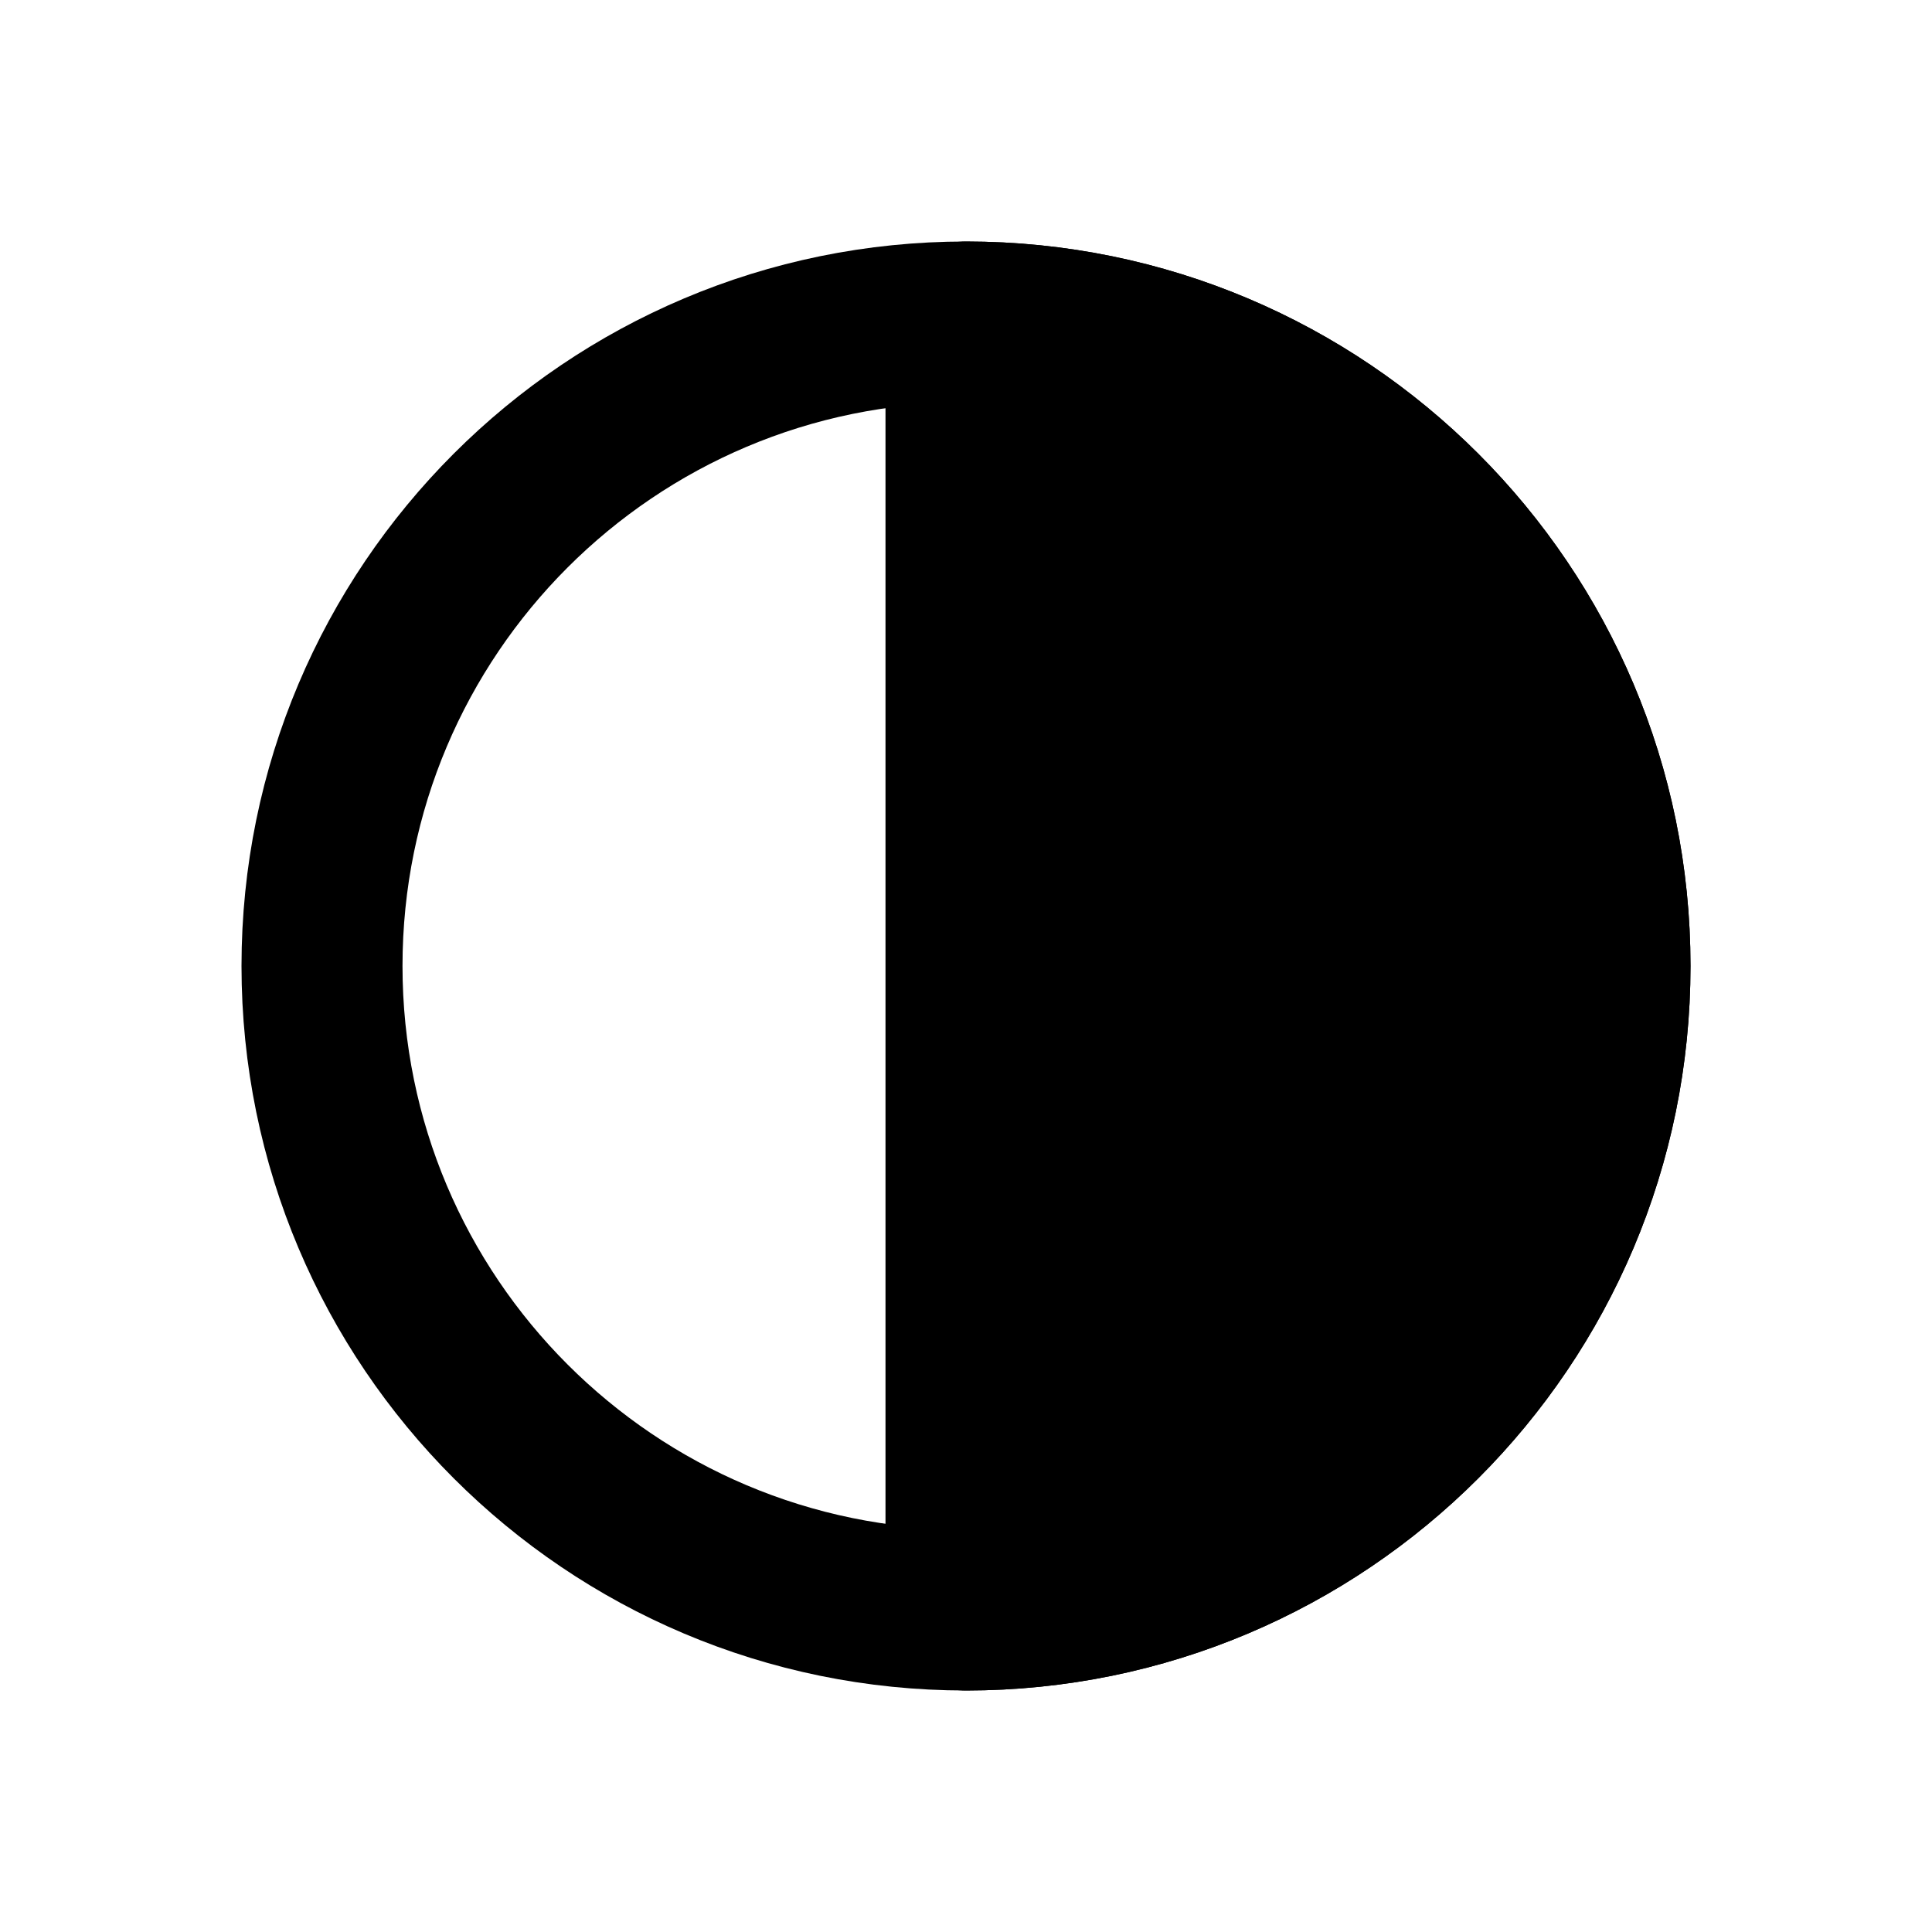
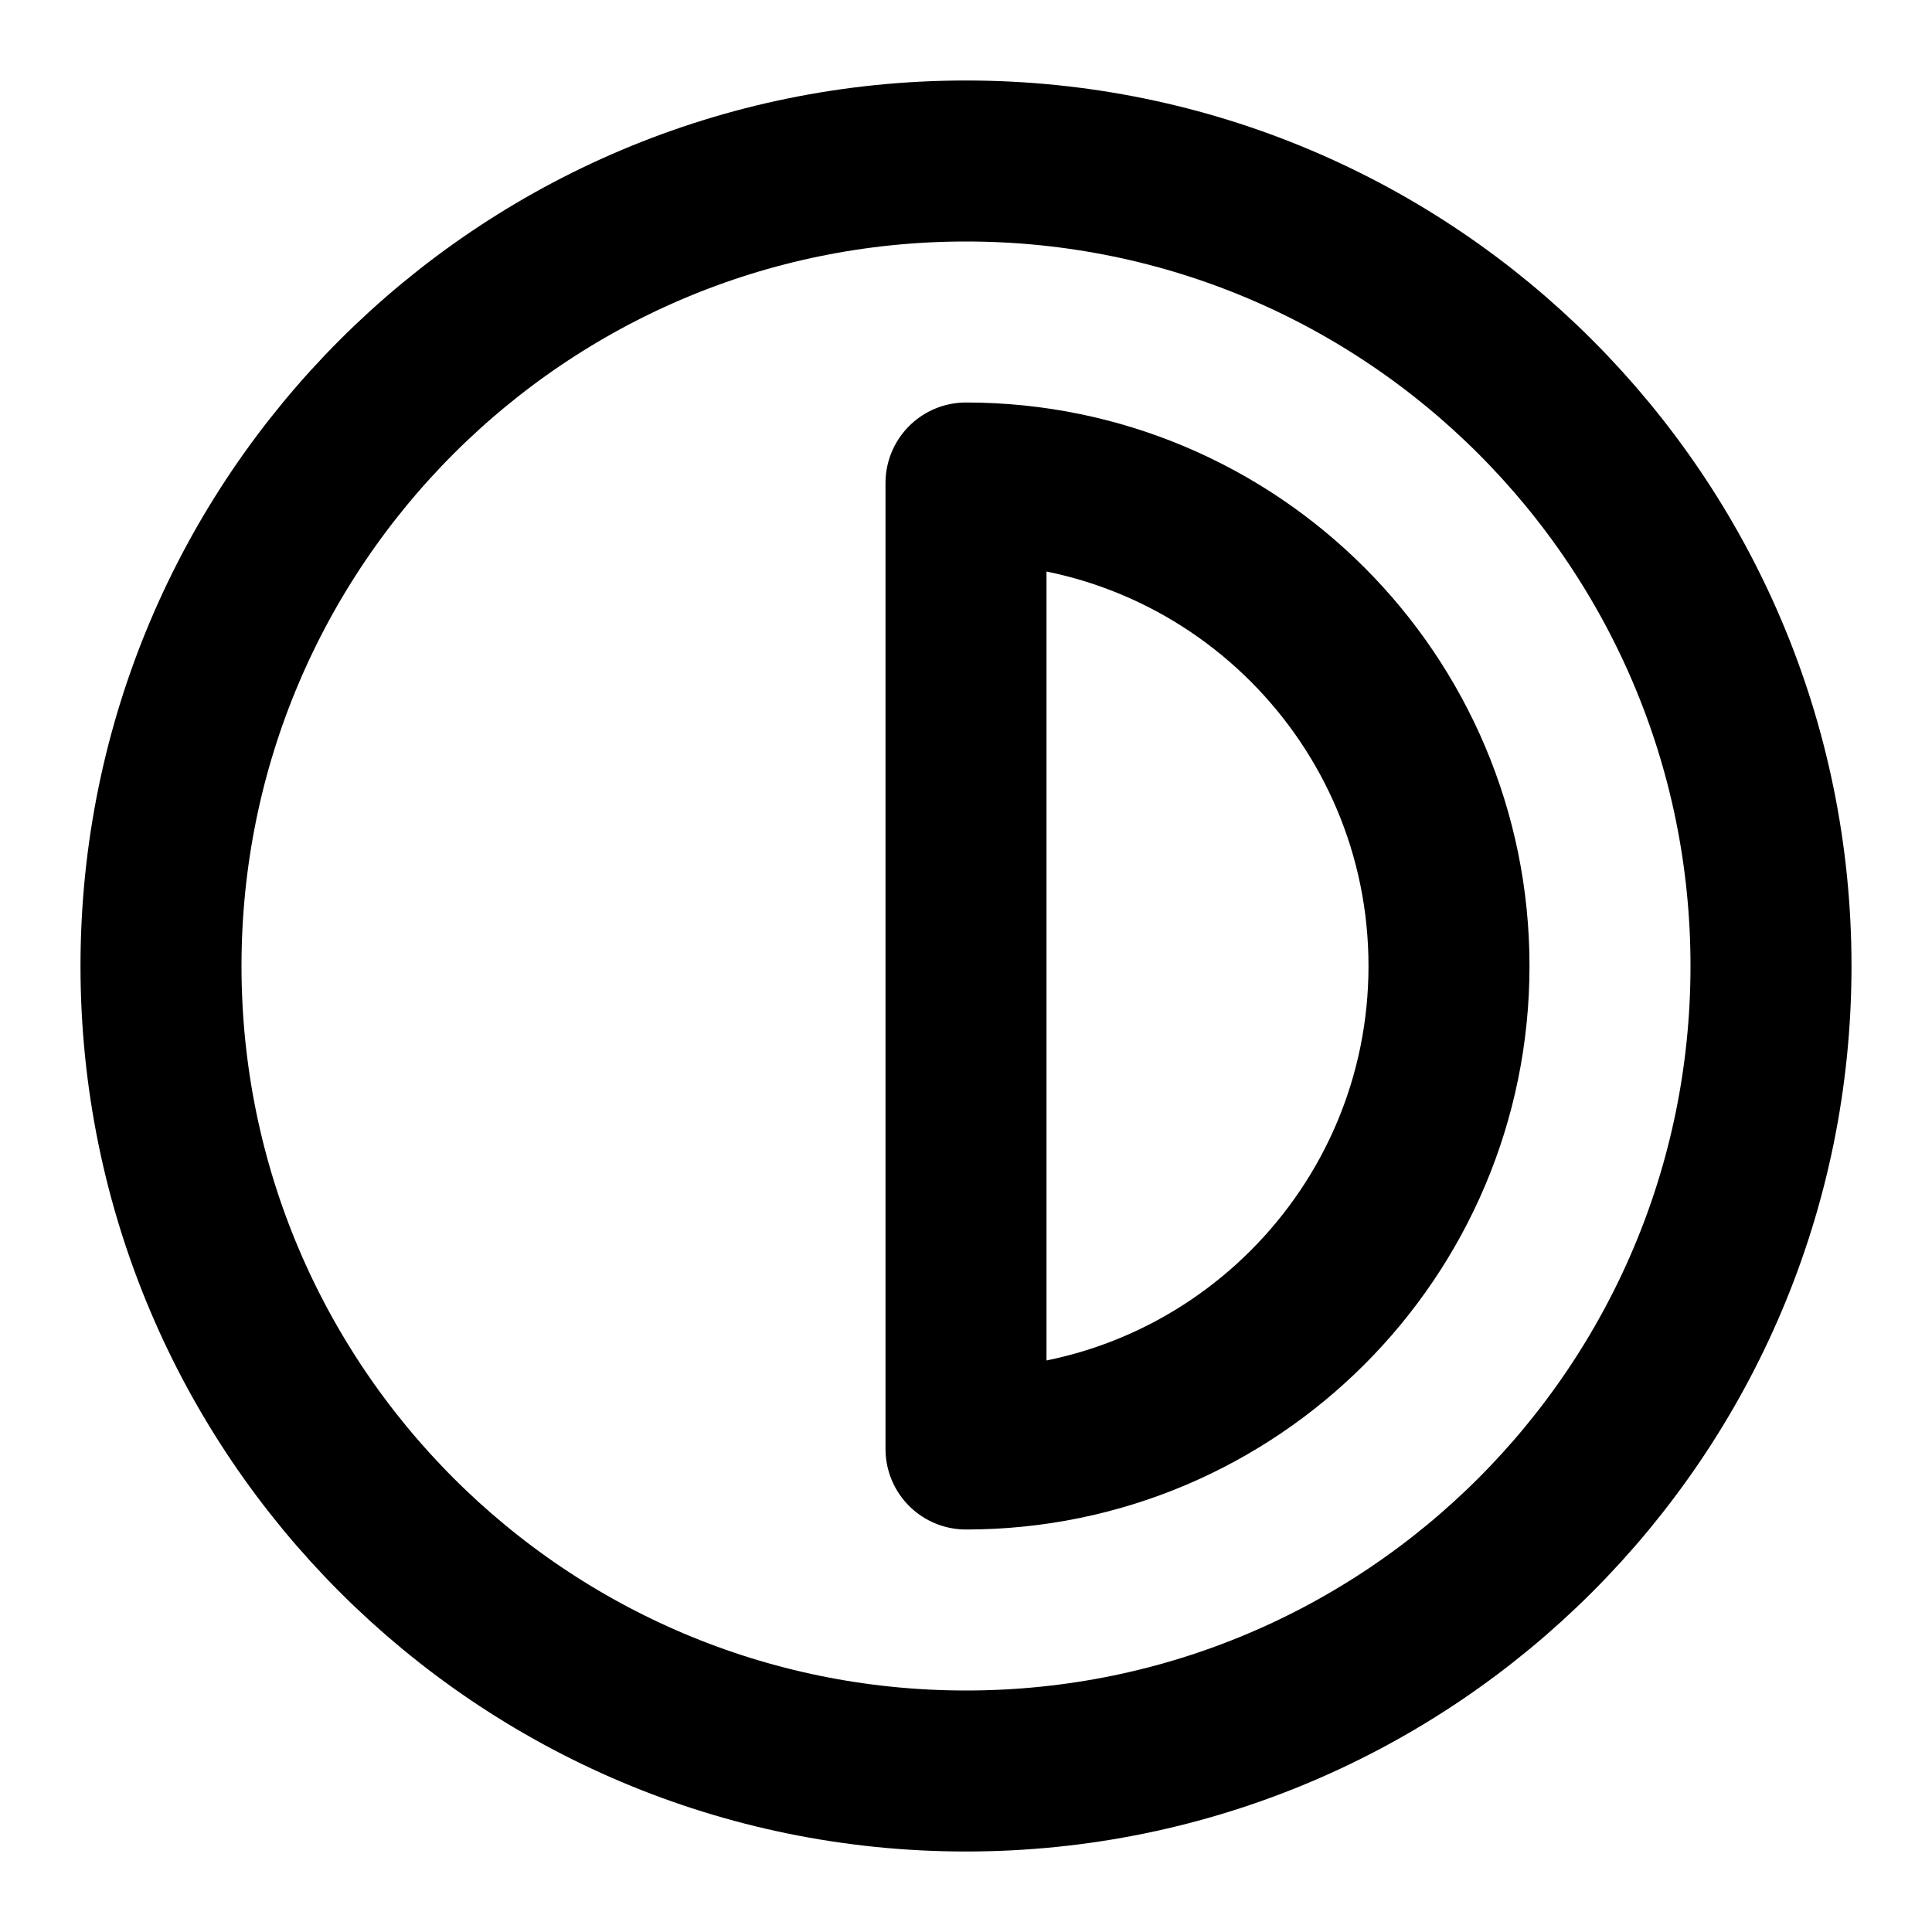
- <svg xmlns="http://www.w3.org/2000/svg" width="24" height="24" viewBox="0 0 24 24" fill="none" stroke="black" stroke-width="2" stroke-linecap="round" stroke-linejoin="round">
-   <circle cx="12" cy="12" r="8" />
-   <path d="M12 4a8 8 0 0 1 0 16z" fill="black" />
+ <svg xmlns="http://www.w3.org/2000/svg" class="lucide lucide-contrast" width="24" height="24" viewBox="0 0 24 24" fill="none" stroke="currentColor" stroke-width="2" stroke-linecap="round" stroke-linejoin="round">
+   <circle cx="12" cy="12" r="10" />
+   <path d="M12 18a6 6 0 0 0 0-12v12z" />
</svg>
